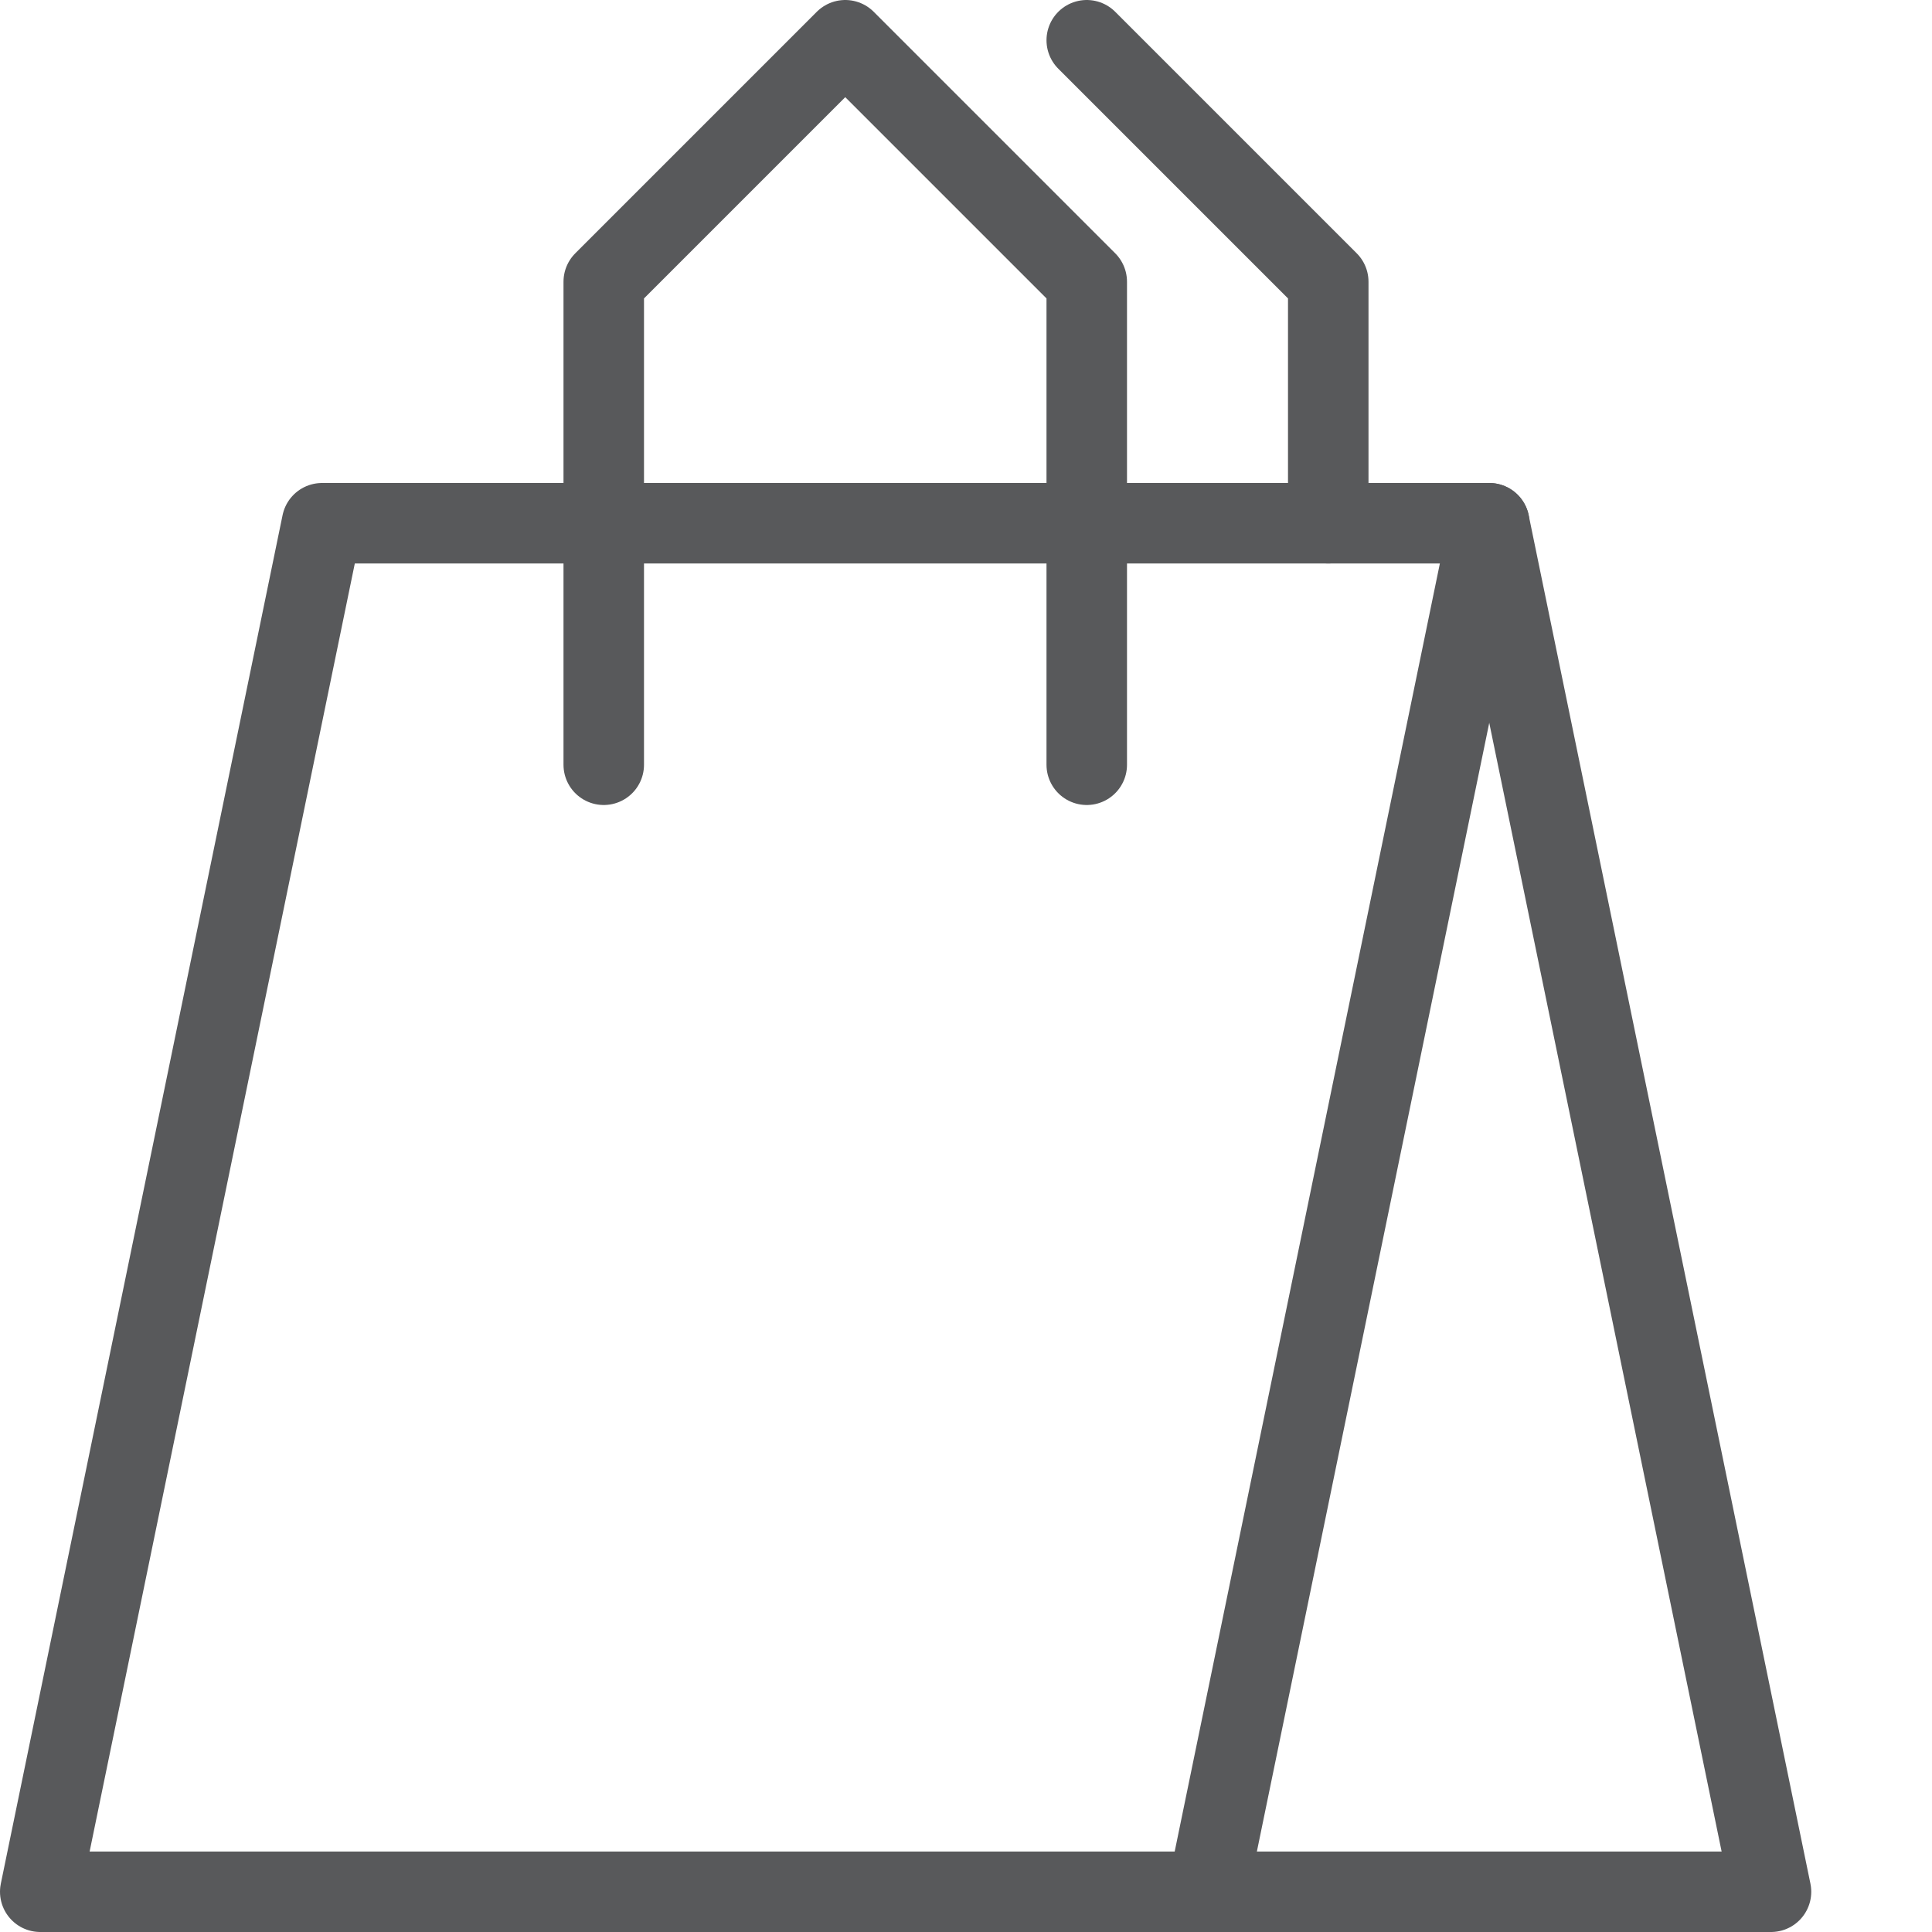
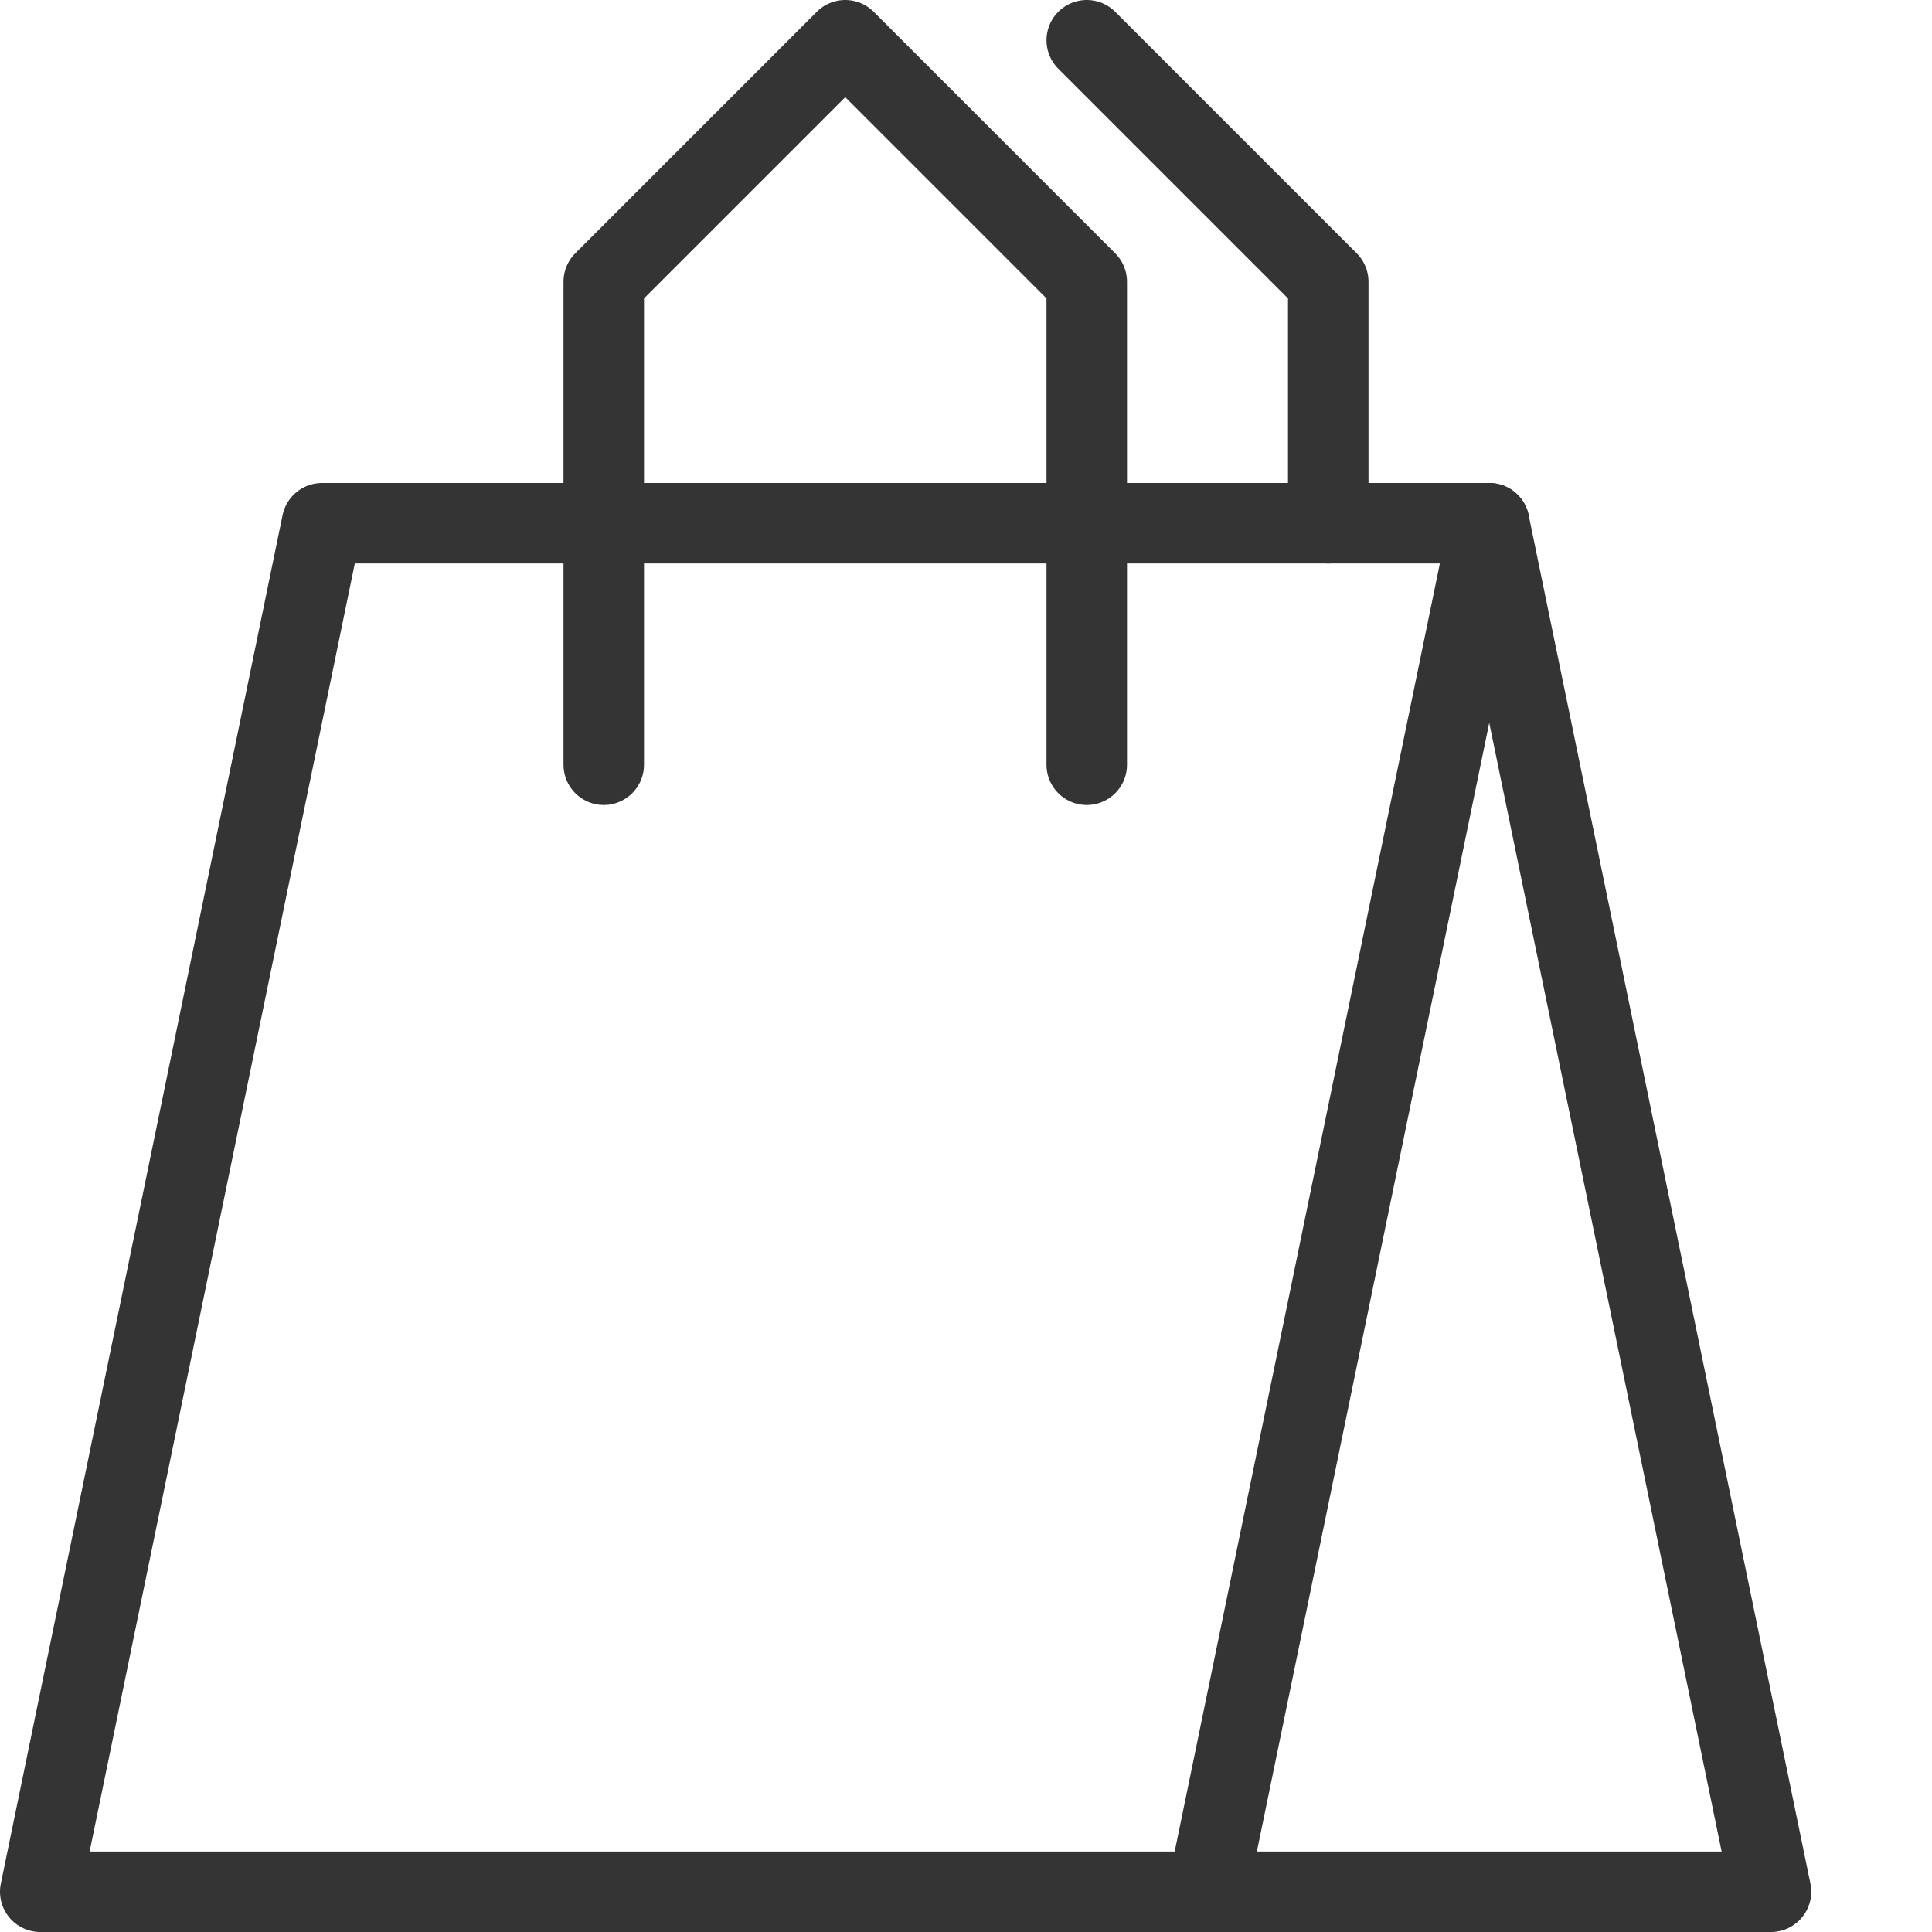
- <svg xmlns="http://www.w3.org/2000/svg" version="1.1" x="0px" y="0px" width="24px" height="24px" viewBox="0 0 24 24" enable-background="new 0 0 24 24" xml:space="preserve">
-   <g id="Black">
-     <g>
-       <polyline fill="none" stroke="#58595B" stroke-linecap="round" stroke-linejoin="round" stroke-miterlimit="10" points="13.5,9.5     13.5,3.5 10.5,0.5 7.5,3.5 7.5,9.5   " />
-       <polyline fill="none" stroke="#58595B" stroke-linecap="round" stroke-linejoin="round" stroke-miterlimit="10" points="16.5,6.5     16.5,3.5 13.5,0.5   " />
-       <polygon fill="none" stroke="#58595B" stroke-linecap="round" stroke-linejoin="round" stroke-miterlimit="10" points="15,23.5     0.5,23.5 4,6.5 18.5,6.5   " />
-       <polyline fill="none" stroke="#58595B" stroke-linecap="round" stroke-linejoin="round" stroke-miterlimit="10" points="18.5,6.5     22,23.5 15,23.5   " />
+ <svg xmlns="http://www.w3.org/2000/svg" enable-background="new 0 0 24 24" height="24" viewBox="0 0 24 24" width="24">
+   <g fill="none">
+     <g stroke="#343434" stroke-linecap="round" stroke-linejoin="round" stroke-miterlimit="10">
+       <path d="m13.5 9.5v-6l-3-3-3 3v6" />
+       <path d="m16.5 6.5v-3l-3-3" />
+       <path d="m15 23.5h-14.5l3.5-17h14.5z" />
+       <path d="m18.5 6.5 3.5 17h-7" />
    </g>
-   </g>
-   <g id="Frames-24px">
-     <rect fill="none" width="24" height="24" />
+     <path d="m0 0h24v24h-24z" />
  </g>
</svg>
